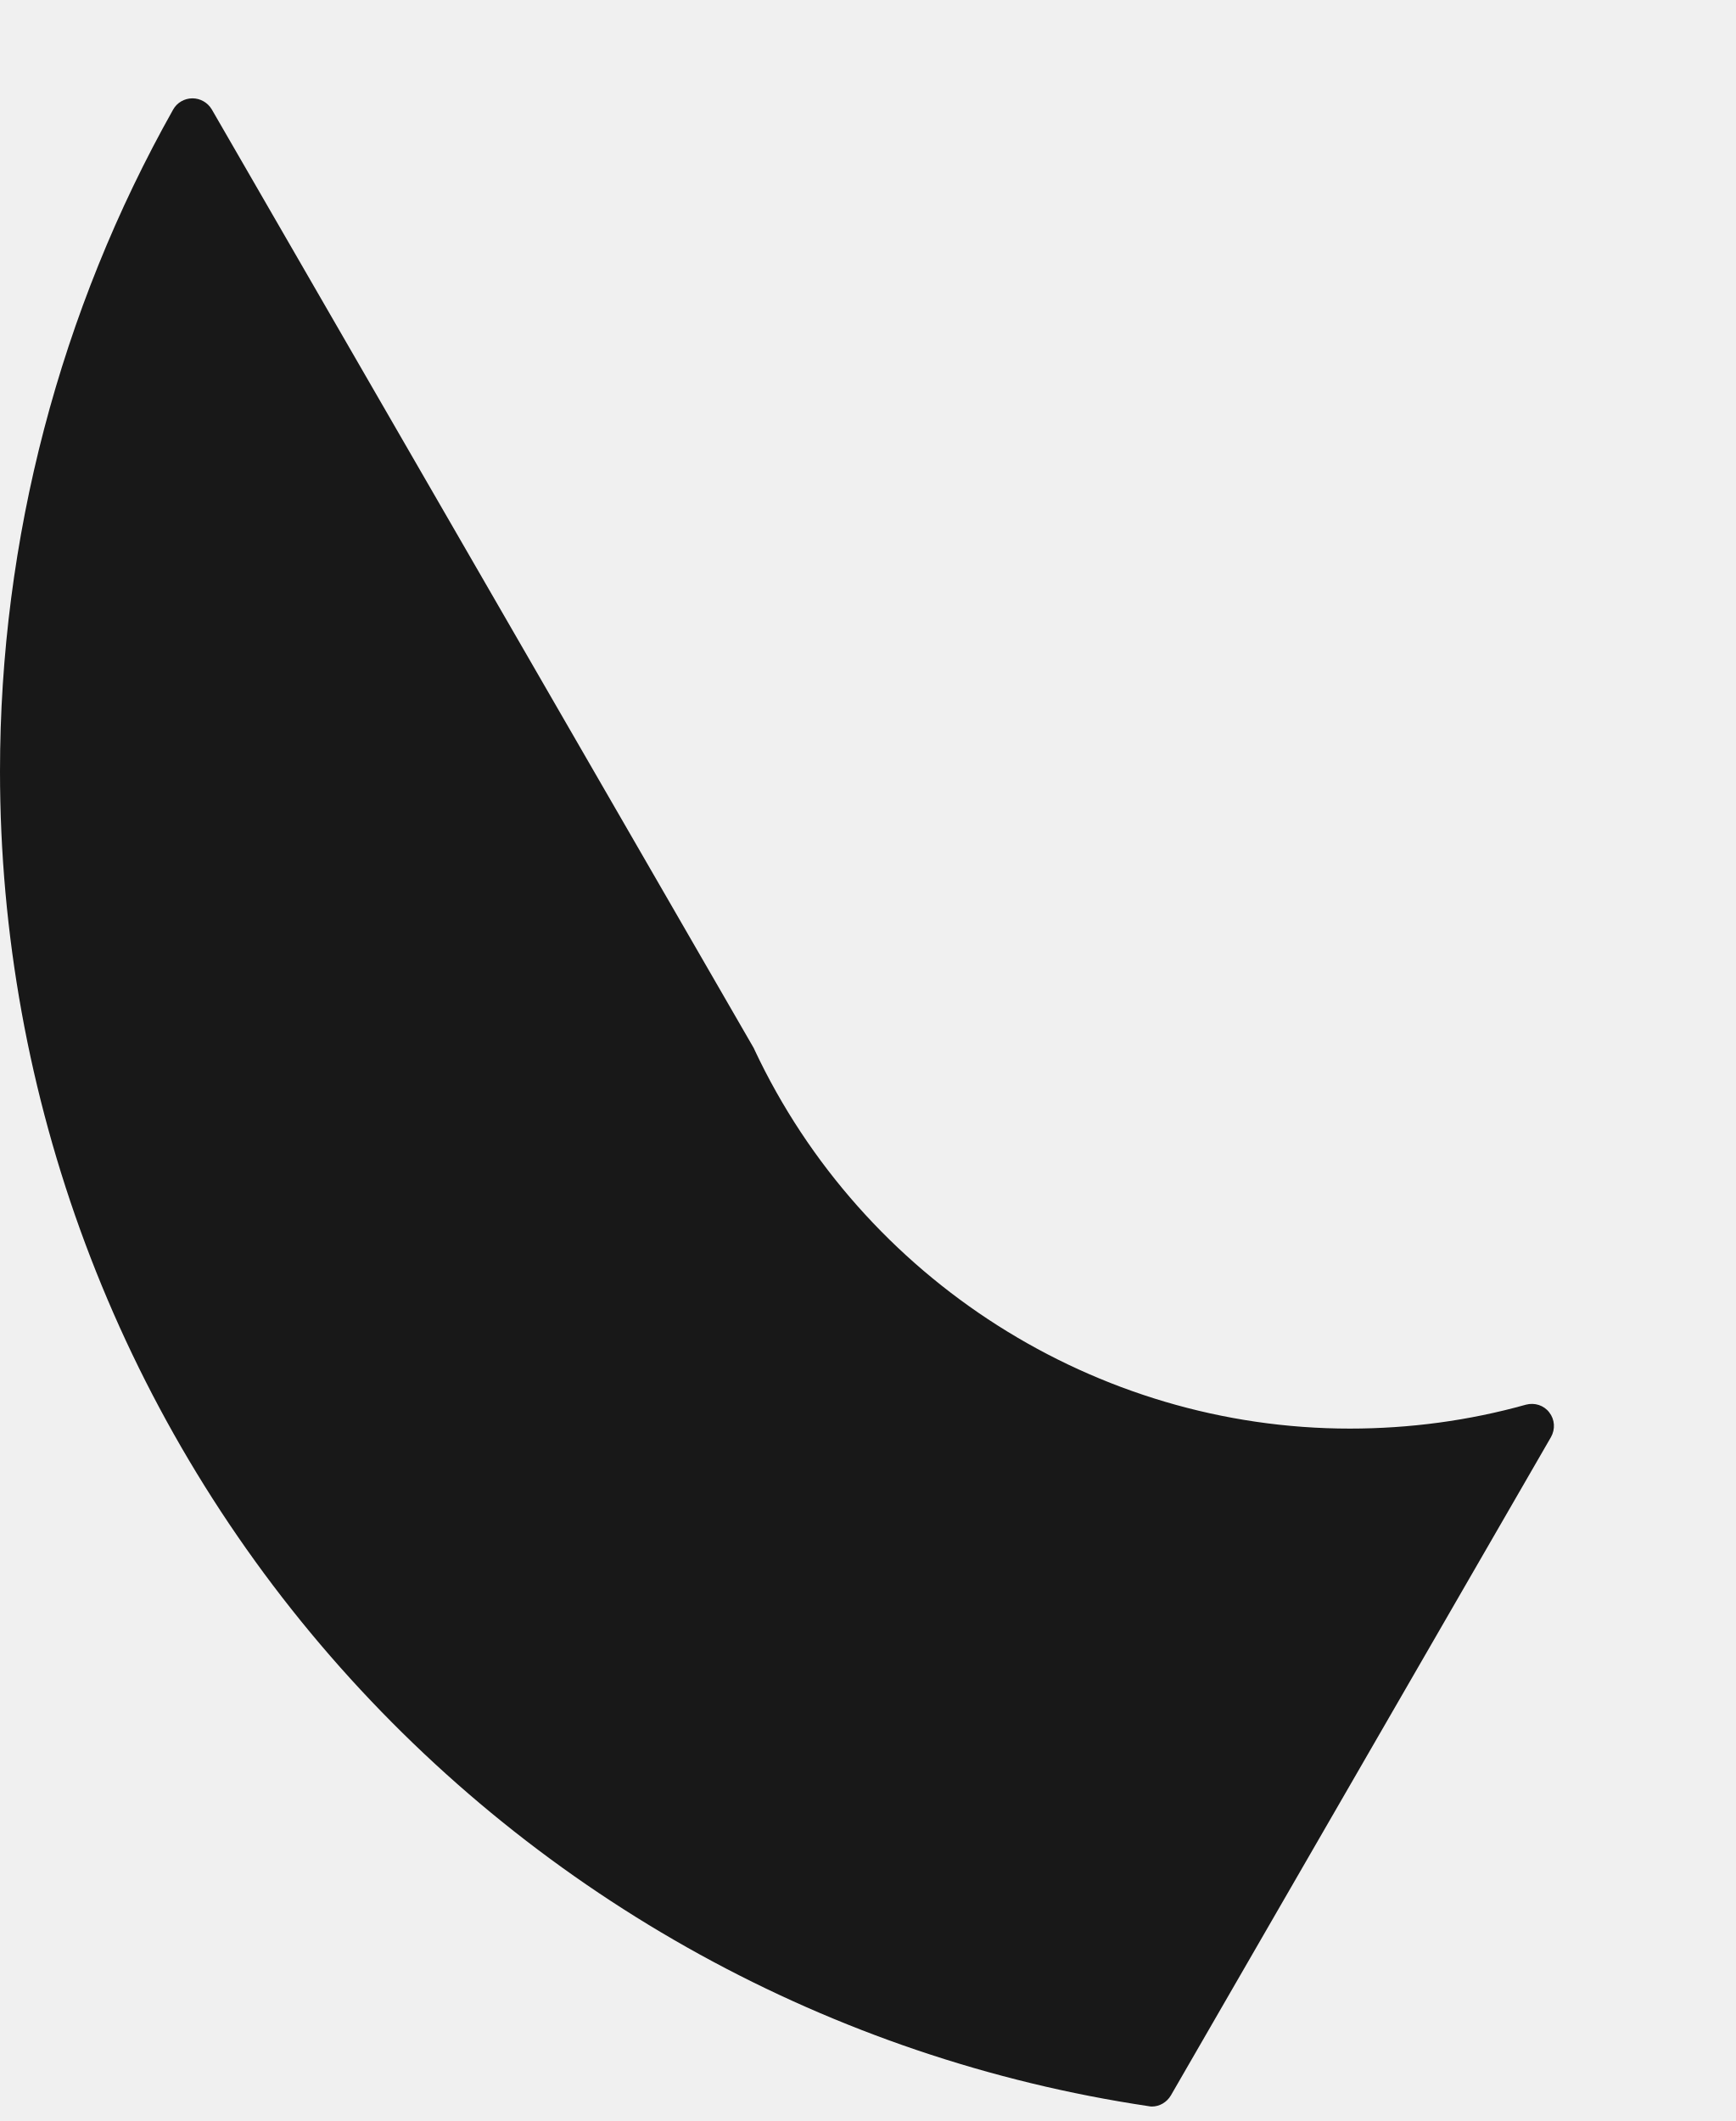
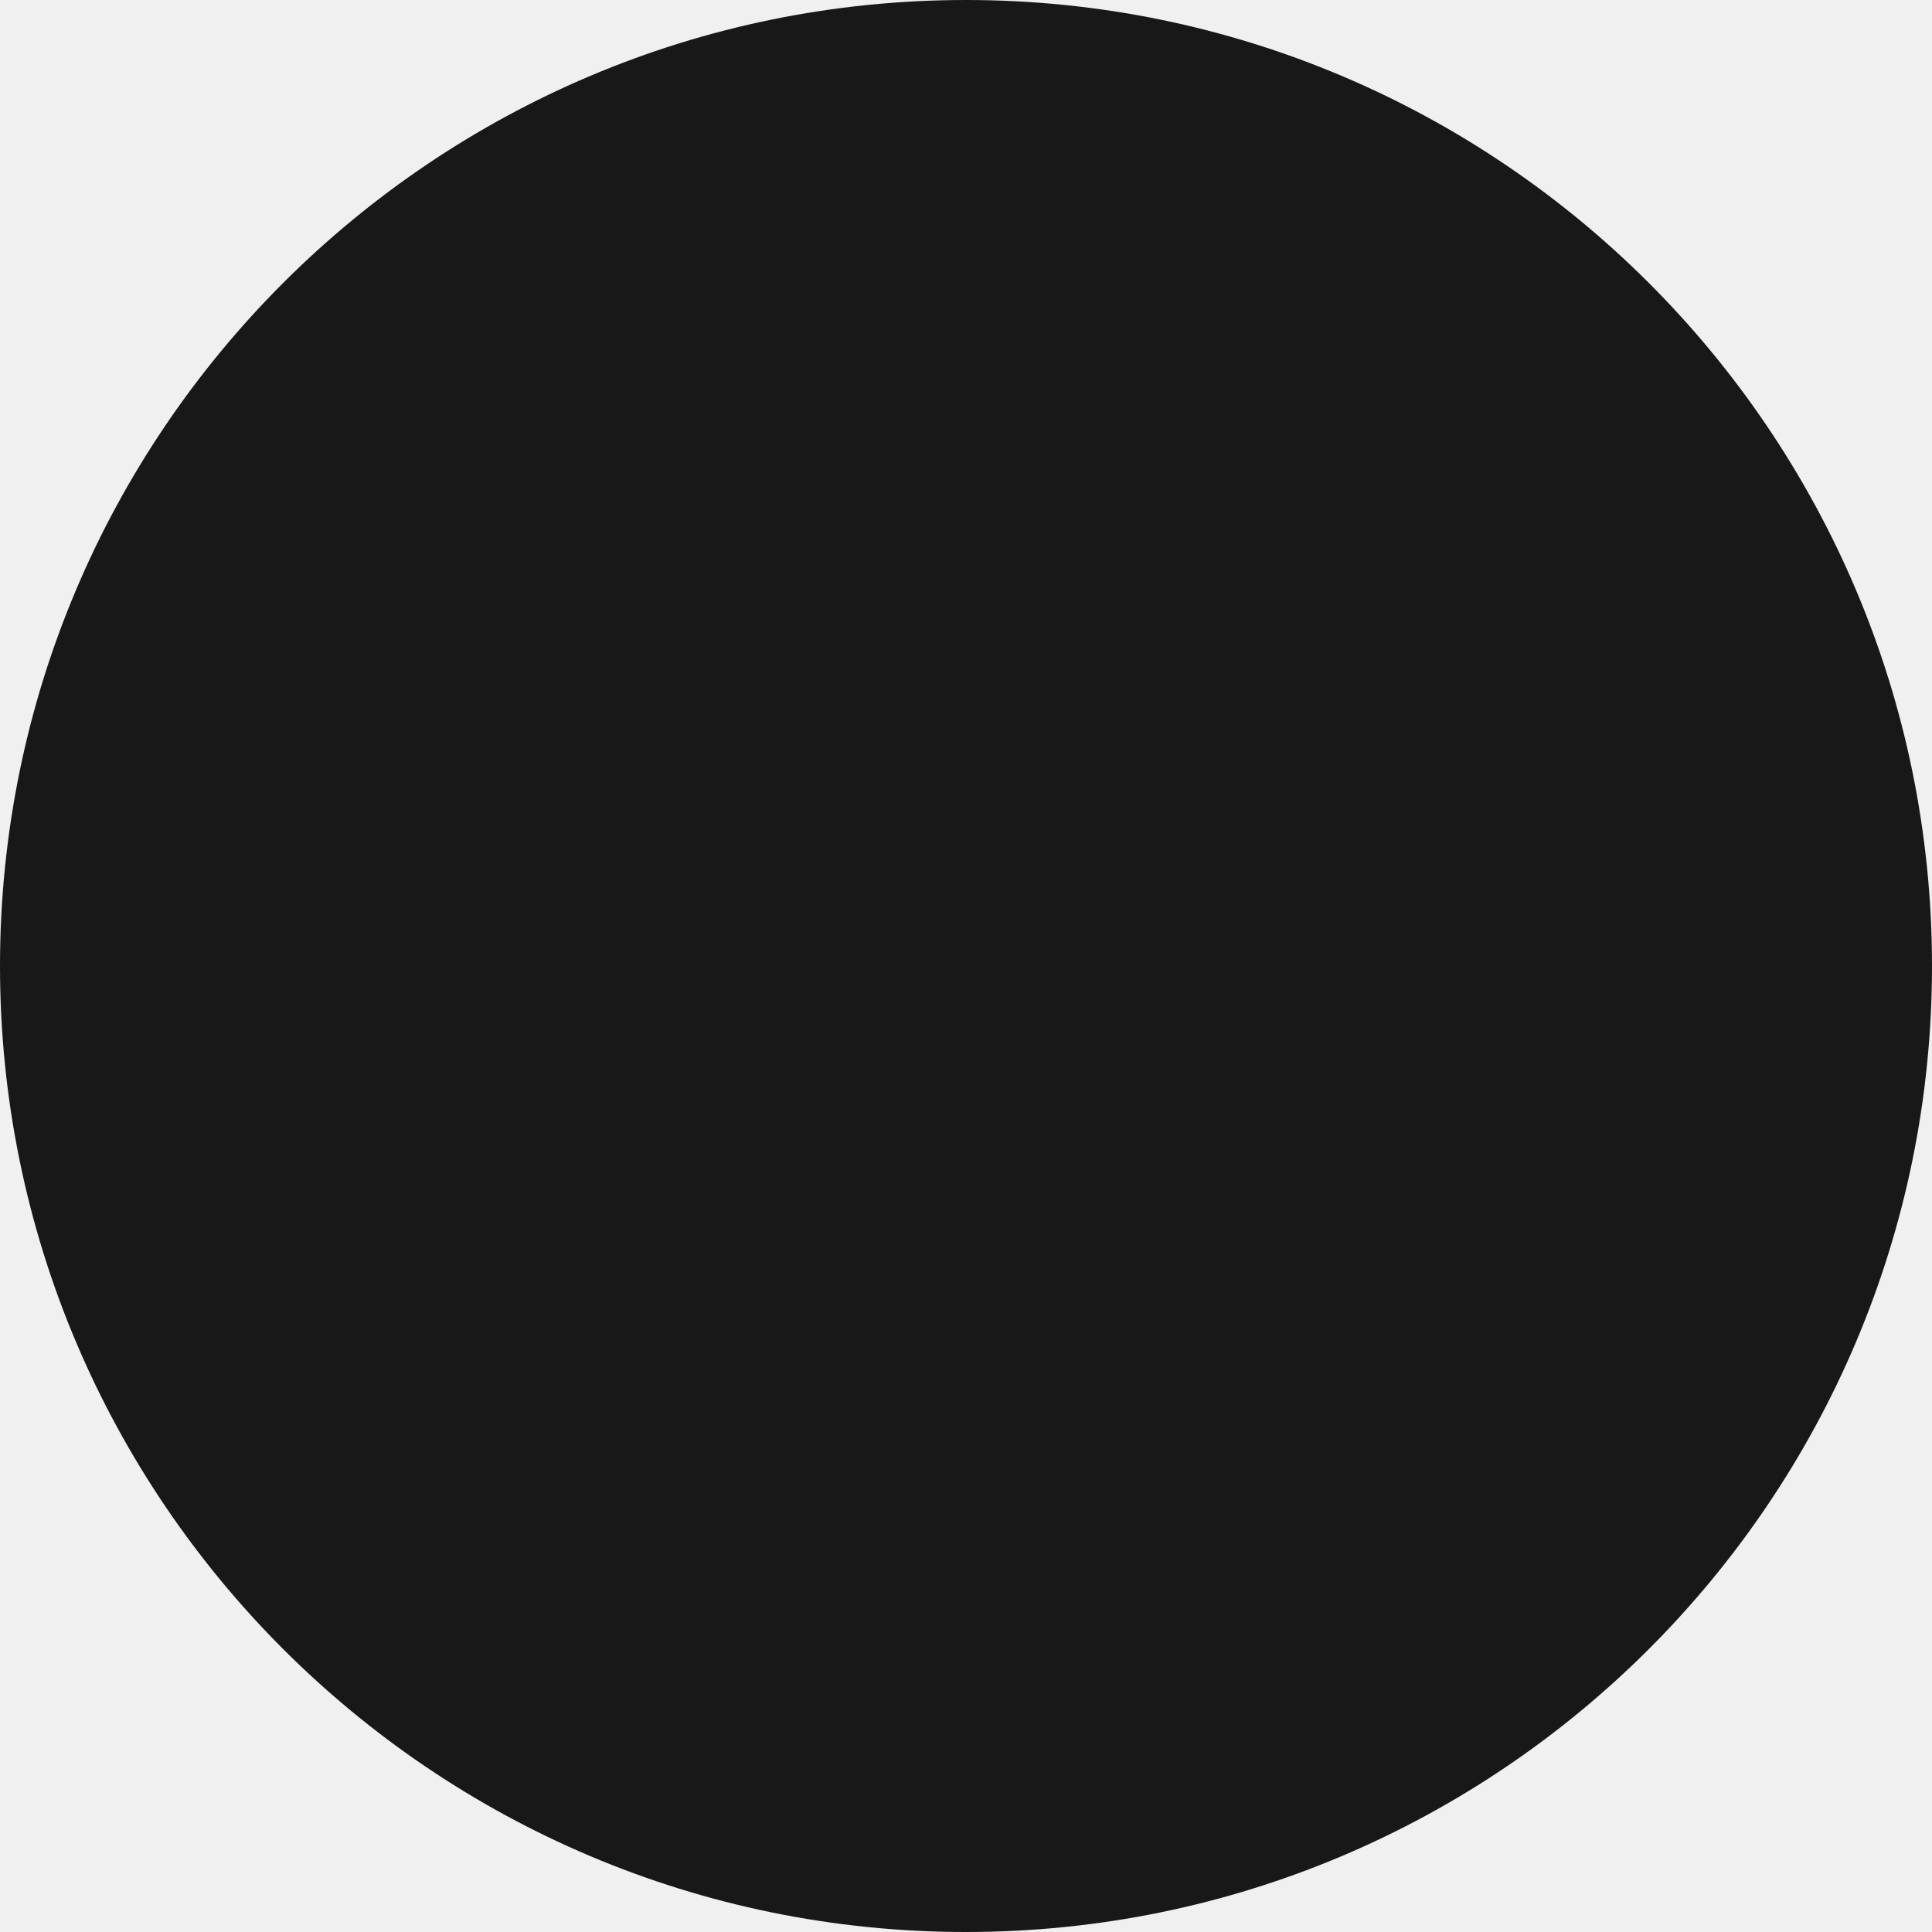
- <svg xmlns="http://www.w3.org/2000/svg" version="1.1" width="9px" height="11px">
+ <svg xmlns="http://www.w3.org/2000/svg" version="1.1" width="2px" height="2px">
  <defs>
    <pattern id="BGPattern" patternUnits="userSpaceOnUse" alignment="0 0" imageRepeat="None" />
-     <mask fill="white" id="Clip343">
-       <path d="M 8.043 7.453  C 8.066 7.412  8.063 7.362  8.034 7.325  C 8.006 7.288  7.958 7.273  7.913 7.285  C 7.617 7.368  7.309 7.409  7 7.409  C 5.685 7.409  4.474 6.638  3.913 5.445  C 3.912 5.442  3.91 5.439  3.909 5.436  L 1.098 0.567  C 1.077 0.532  1.039 0.51  0.998 0.51  C 0.957 0.51  0.918 0.532  0.898 0.568  C 0.311 1.611  0 2.798  0 4  C 0 5.688  0.609 7.318  1.714 8.59  C 2.808 9.849  4.314 10.678  5.956 10.923  C 5.961 10.924  5.967 10.925  5.973 10.925  C 6.013 10.925  6.051 10.903  6.072 10.867  L 8.043 7.453  Z " fill-rule="evenodd" />
+     <mask fill="white" id="Clip665">
+       <path d="M 1 2  C 0.448 2  0 1.552  0 1  C 0 0.448  0.448 0  1 0  C 1.552 0  2 0.448  2 1  C 2 1.552  1.552 2  1 2  Z " fill-rule="evenodd" />
    </mask>
  </defs>
-   <g transform="matrix(1 0 0 1 -6 -780 )">
-     <path d="M 8.043 7.453  C 8.066 7.412  8.063 7.362  8.034 7.325  C 8.006 7.288  7.958 7.273  7.913 7.285  C 7.617 7.368  7.309 7.409  7 7.409  C 5.685 7.409  4.474 6.638  3.913 5.445  C 3.912 5.442  3.91 5.439  3.909 5.436  L 1.098 0.567  C 1.077 0.532  1.039 0.51  0.998 0.51  C 0.957 0.51  0.918 0.532  0.898 0.568  C 0.311 1.611  0 2.798  0 4  C 0 5.688  0.609 7.318  1.714 8.59  C 2.808 9.849  4.314 10.678  5.956 10.923  C 5.961 10.924  5.967 10.925  5.973 10.925  C 6.013 10.925  6.051 10.903  6.072 10.867  L 8.043 7.453  Z " fill-rule="nonzero" fill="rgba(0, 0, 0, 0.898)" stroke="none" transform="matrix(1 0 0 1 6 780 )" class="fill" />
-     <path d="M 8.043 7.453  C 8.066 7.412  8.063 7.362  8.034 7.325  C 8.006 7.288  7.958 7.273  7.913 7.285  C 7.617 7.368  7.309 7.409  7 7.409  C 5.685 7.409  4.474 6.638  3.913 5.445  C 3.912 5.442  3.91 5.439  3.909 5.436  L 1.098 0.567  C 1.077 0.532  1.039 0.51  0.998 0.51  C 0.957 0.51  0.918 0.532  0.898 0.568  C 0.311 1.611  0 2.798  0 4  C 0 5.688  0.609 7.318  1.714 8.59  C 2.808 9.849  4.314 10.678  5.956 10.923  C 5.961 10.924  5.967 10.925  5.973 10.925  C 6.013 10.925  6.051 10.903  6.072 10.867  L 8.043 7.453  Z " stroke-width="0" stroke-dasharray="0" stroke="rgba(255, 255, 255, 0)" fill="none" transform="matrix(1 0 0 1 6 780 )" class="stroke" mask="url(#Clip343)" />
+   <g transform="matrix(1 0 0 1 -584 -664 )">
+     <path d="M 1 2  C 0.448 2  0 1.552  0 1  C 0 0.448  0.448 0  1 0  C 1.552 0  2 0.448  2 1  C 2 1.552  1.552 2  1 2  Z " fill-rule="nonzero" fill="rgba(0, 0, 0, 0.898)" stroke="none" transform="matrix(1 0 0 1 584 664 )" class="fill" />
+     <path d="M 1 2  C 0.448 2  0 1.552  0 1  C 0 0.448  0.448 0  1 0  C 1.552 0  2 0.448  2 1  C 2 1.552  1.552 2  1 2  Z " stroke-width="0" stroke-dasharray="0" stroke="rgba(255, 255, 255, 0)" fill="none" transform="matrix(1 0 0 1 584 664 )" class="stroke" mask="url(#Clip665)" />
  </g>
</svg>
